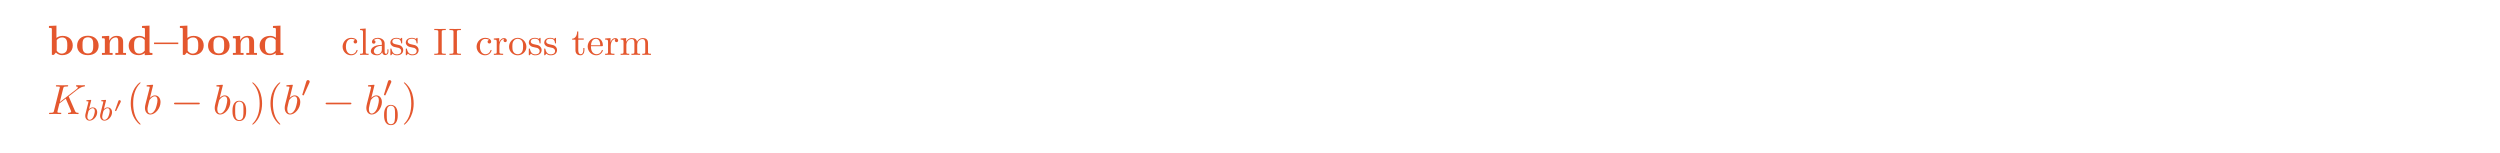
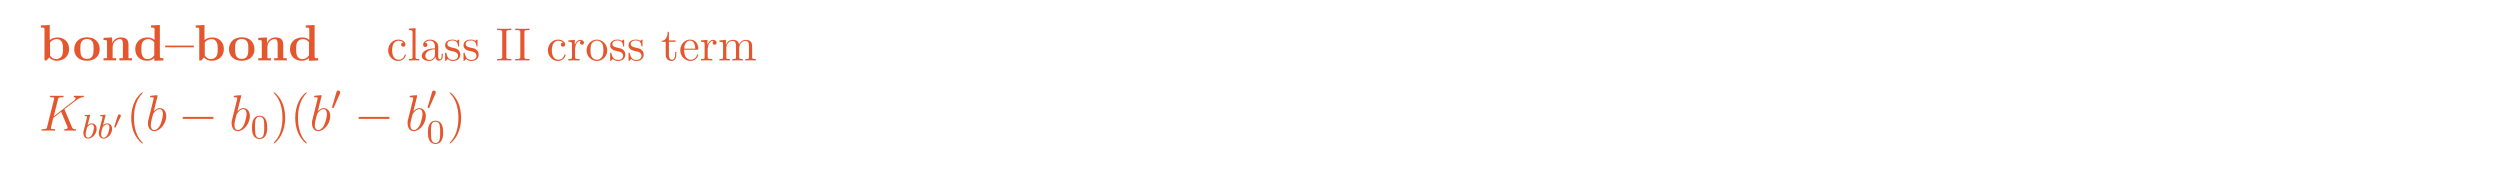
- <svg xmlns="http://www.w3.org/2000/svg" xmlns:xlink="http://www.w3.org/1999/xlink" width="578.884pt" height="35.358pt" viewBox="0 0 578.884 35.358">
+ <svg xmlns="http://www.w3.org/2000/svg" xmlns:xlink="http://www.w3.org/1999/xlink" width="578.884pt" height="39.556pt" viewBox="0 0 578.884 39.556">
  <defs>
    <g>
      <g id="glyph-0-0">
-         <path d="M 5.875 -2.188 C 5.875 -3.484 4.953 -4.406 3.531 -4.406 C 2.812 -4.406 2.328 -4.125 2.094 -3.922 L 2.094 -6.781 L 0.359 -6.703 L 0.359 -6.25 C 0.969 -6.25 1.031 -6.25 1.031 -5.875 L 1.031 0 L 1.5 0 C 1.656 -0.188 1.812 -0.359 1.969 -0.547 C 2.047 -0.469 2.531 0.062 3.406 0.062 C 4.859 0.062 5.875 -0.828 5.875 -2.188 Z M 4.609 -2.188 C 4.609 -1.719 4.609 -1.188 4.359 -0.797 C 4.078 -0.406 3.625 -0.297 3.312 -0.297 C 2.625 -0.297 2.25 -0.828 2.156 -0.969 L 2.156 -3.422 C 2.422 -3.766 2.891 -4.047 3.422 -4.047 C 4.609 -4.047 4.609 -2.859 4.609 -2.188 Z M 4.609 -2.188 " />
+         <path d="M 6.938 -2.641 C 6.938 -4.266 5.812 -5.328 4.203 -5.328 C 3.5 -5.328 2.938 -5.094 2.453 -4.719 L 2.453 -8.203 L 0.406 -8.109 L 0.406 -7.609 C 1.141 -7.609 1.234 -7.609 1.234 -7.141 L 1.234 0 L 1.734 0 C 1.922 -0.219 2.125 -0.453 2.312 -0.688 C 2.922 -0.062 3.578 0.078 4.047 0.078 C 5.672 0.078 6.938 -0.922 6.938 -2.641 Z M 5.516 -2.656 C 5.516 -2.125 5.516 -1.438 5.234 -1 C 4.859 -0.438 4.312 -0.312 3.922 -0.312 C 3.125 -0.312 2.688 -0.891 2.516 -1.141 L 2.516 -4.156 C 2.938 -4.719 3.547 -4.938 4.047 -4.938 C 5.516 -4.938 5.516 -3.438 5.516 -2.656 Z M 5.516 -2.656 " />
      </g>
      <g id="glyph-0-1">
-         <path d="M 5.297 -2.125 C 5.297 -3.438 4.406 -4.438 2.812 -4.438 C 1.203 -4.438 0.312 -3.438 0.312 -2.125 C 0.312 -0.922 1.172 0.062 2.812 0.062 C 4.453 0.062 5.297 -0.922 5.297 -2.125 Z M 4.047 -2.234 C 4.047 -1.391 4.047 -0.328 2.812 -0.328 C 1.562 -0.328 1.562 -1.391 1.562 -2.234 C 1.562 -2.688 1.562 -3.172 1.734 -3.516 C 1.922 -3.875 2.328 -4.078 2.812 -4.078 C 3.219 -4.078 3.625 -3.922 3.844 -3.578 C 4.047 -3.25 4.047 -2.703 4.047 -2.234 Z M 4.047 -2.234 " />
+         <path d="M 6.266 -2.594 C 6.266 -4.188 5.188 -5.359 3.328 -5.359 C 1.391 -5.359 0.359 -4.125 0.359 -2.594 C 0.359 -1.047 1.453 0.078 3.312 0.078 C 5.234 0.078 6.266 -1.094 6.266 -2.594 Z M 4.844 -2.703 C 4.844 -1.734 4.844 -0.359 3.328 -0.359 C 1.781 -0.359 1.781 -1.734 1.781 -2.703 C 1.781 -3.266 1.781 -3.859 2.016 -4.281 C 2.266 -4.75 2.797 -4.969 3.312 -4.969 C 3.984 -4.969 4.406 -4.656 4.609 -4.312 C 4.844 -3.891 4.844 -3.281 4.844 -2.703 Z M 4.844 -2.703 " />
      </g>
      <g id="glyph-0-2">
-         <path d="M 6.016 0 L 6.016 -0.453 L 5.344 -0.453 L 5.344 -3 C 5.344 -4.016 4.812 -4.406 3.828 -4.406 C 2.891 -4.406 2.375 -3.844 2.125 -3.344 L 2.125 -4.406 L 0.438 -4.328 L 0.438 -3.859 C 1.047 -3.859 1.109 -3.859 1.109 -3.484 L 1.109 -0.453 L 0.438 -0.453 L 0.438 0 L 1.672 -0.031 L 2.906 0 L 2.906 -0.453 L 2.234 -0.453 L 2.234 -2.5 C 2.234 -3.562 3.078 -4.047 3.688 -4.047 C 4.016 -4.047 4.219 -3.844 4.219 -3.094 L 4.219 -0.453 L 3.547 -0.453 L 3.547 0 L 4.781 -0.031 Z M 6.016 0 " />
+         <path d="M 7.094 0 L 7.094 -0.516 L 6.281 -0.516 L 6.281 -3.625 C 6.281 -4.75 5.797 -5.328 4.5 -5.328 C 3.641 -5.328 2.906 -4.906 2.5 -4.016 L 2.5 -5.328 L 0.5 -5.234 L 0.5 -4.719 C 1.234 -4.719 1.312 -4.719 1.312 -4.266 L 1.312 -0.516 L 0.5 -0.516 L 0.5 0 C 0.766 -0.031 1.625 -0.031 1.953 -0.031 C 2.281 -0.031 3.141 -0.031 3.422 0 L 3.422 -0.516 L 2.609 -0.516 L 2.609 -3.031 C 2.609 -4.312 3.547 -4.938 4.312 -4.938 C 4.75 -4.938 4.984 -4.656 4.984 -3.75 L 4.984 -0.516 L 4.172 -0.516 L 4.172 0 C 4.453 -0.031 5.297 -0.031 5.625 -0.031 C 5.969 -0.031 6.828 -0.031 7.094 0 Z M 7.094 0 " />
      </g>
      <g id="glyph-0-3">
-         <path d="M 5.875 0 L 5.875 -0.453 C 5.266 -0.453 5.203 -0.453 5.203 -0.844 L 5.203 -6.781 L 3.469 -6.703 L 3.469 -6.25 C 4.078 -6.25 4.141 -6.25 4.141 -5.875 L 4.141 -3.969 C 3.656 -4.344 3.156 -4.406 2.828 -4.406 C 1.406 -4.406 0.375 -3.547 0.375 -2.156 C 0.375 -0.875 1.266 0.062 2.719 0.062 C 3.312 0.062 3.781 -0.172 4.094 -0.422 L 4.094 0.062 Z M 4.094 -1 C 3.969 -0.828 3.562 -0.297 2.812 -0.297 C 1.625 -0.297 1.625 -1.484 1.625 -2.156 C 1.625 -2.625 1.625 -3.156 1.875 -3.547 C 2.156 -3.953 2.625 -4.047 2.922 -4.047 C 3.484 -4.047 3.875 -3.734 4.094 -3.453 Z M 4.094 -1 " />
+         <path d="M 6.969 0 L 6.969 -0.516 C 6.234 -0.516 6.156 -0.516 6.156 -0.969 L 6.156 -8.203 L 4.109 -8.109 L 4.109 -7.609 C 4.844 -7.609 4.922 -7.609 4.922 -7.141 L 4.922 -4.75 C 4.656 -4.984 4.141 -5.328 3.328 -5.328 C 1.641 -5.328 0.453 -4.281 0.453 -2.625 C 0.453 -0.938 1.625 0.078 3.188 0.078 C 3.844 0.078 4.406 -0.156 4.859 -0.547 L 4.859 0.078 Z M 4.859 -1.188 C 4.359 -0.469 3.766 -0.312 3.328 -0.312 C 1.875 -0.312 1.875 -1.828 1.875 -2.609 C 1.875 -3.156 1.875 -3.75 2.125 -4.203 C 2.5 -4.859 3.188 -4.938 3.469 -4.938 C 3.953 -4.938 4.469 -4.719 4.859 -4.203 Z M 4.859 -1.188 " />
      </g>
      <g id="glyph-0-4">
-         <path d="M 5.609 -2.5 L 5.609 -2.859 L 0 -2.859 L 0 -2.5 Z M 5.609 -2.5 " />
+         <path d="M 6.641 -3.047 L 6.641 -3.438 L 0 -3.438 L 0 -3.047 Z M 6.641 -3.047 " />
      </g>
      <g id="glyph-1-0">
-         <path d="M 3.766 -1.047 C 3.766 -1.156 3.672 -1.156 3.641 -1.156 C 3.547 -1.156 3.547 -1.141 3.484 -0.984 C 3.281 -0.375 2.797 -0.156 2.344 -0.156 C 1.781 -0.156 1.062 -0.609 1.062 -1.906 C 1.062 -3.281 1.766 -3.703 2.297 -3.703 C 2.406 -3.703 2.875 -3.688 3.203 -3.469 C 3.016 -3.422 2.844 -3.297 2.844 -3.047 C 2.844 -2.812 3.016 -2.641 3.25 -2.641 C 3.484 -2.641 3.672 -2.797 3.672 -3.062 C 3.672 -3.609 3.047 -3.953 2.281 -3.953 C 1.141 -3.953 0.297 -3 0.297 -1.906 C 0.297 -0.766 1.219 0.094 2.25 0.094 C 3.484 0.094 3.766 -0.969 3.766 -1.047 Z M 3.766 -1.047 " />
+         <path d="M 4.469 -1.281 C 4.469 -1.391 4.359 -1.391 4.328 -1.391 C 4.234 -1.391 4.219 -1.344 4.188 -1.281 C 3.875 -0.281 3.188 -0.156 2.781 -0.156 C 2.203 -0.156 1.266 -0.609 1.266 -2.344 C 1.266 -4.109 2.141 -4.562 2.719 -4.562 C 2.812 -4.562 3.5 -4.547 3.875 -4.156 C 3.422 -4.125 3.359 -3.812 3.359 -3.672 C 3.359 -3.391 3.562 -3.172 3.859 -3.172 C 4.141 -3.172 4.359 -3.359 4.359 -3.672 C 4.359 -4.406 3.531 -4.828 2.703 -4.828 C 1.359 -4.828 0.359 -3.672 0.359 -2.328 C 0.359 -0.953 1.438 0.125 2.688 0.125 C 4.125 0.125 4.469 -1.172 4.469 -1.281 Z M 4.469 -1.281 " />
      </g>
      <g id="glyph-1-1">
-         <path d="M 2.297 0 L 2.297 -0.266 C 1.719 -0.266 1.625 -0.266 1.625 -0.672 L 1.625 -6.109 L 0.312 -6.016 L 0.312 -5.75 C 0.922 -5.75 1 -5.688 1 -5.25 L 1 -0.672 C 1 -0.266 0.906 -0.266 0.312 -0.266 L 0.312 0 C 0.734 -0.016 0.906 -0.031 1.297 -0.031 C 1.719 -0.031 1.875 -0.016 2.297 0 Z M 2.297 0 " />
+         <path d="M 2.75 0 L 2.75 -0.328 C 2.031 -0.328 1.906 -0.328 1.906 -0.812 L 1.906 -7.484 L 0.359 -7.359 L 0.359 -7.031 C 1.109 -7.031 1.203 -6.953 1.203 -6.422 L 1.203 -0.812 C 1.203 -0.328 1.078 -0.328 0.359 -0.328 L 0.359 0 L 1.547 -0.031 Z M 2.75 0 " />
      </g>
      <g id="glyph-1-2">
-         <path d="M 4.375 -0.781 L 4.375 -1.281 L 4.141 -1.281 L 4.141 -0.797 C 4.141 -0.703 4.141 -0.25 3.812 -0.25 C 3.5 -0.25 3.5 -0.672 3.5 -0.812 L 3.5 -2.359 C 3.5 -2.859 3.5 -3.156 3.109 -3.531 C 2.781 -3.812 2.359 -3.953 1.906 -3.953 C 1.172 -3.953 0.562 -3.578 0.562 -3.016 C 0.562 -2.734 0.734 -2.594 0.969 -2.594 C 1.203 -2.594 1.375 -2.766 1.375 -3 C 1.375 -3.375 0.984 -3.422 0.984 -3.422 C 1.219 -3.641 1.641 -3.734 1.891 -3.734 C 2.344 -3.734 2.844 -3.391 2.844 -2.625 L 2.844 -2.328 C 2.375 -2.312 1.703 -2.266 1.125 -1.984 C 0.484 -1.672 0.297 -1.219 0.297 -0.859 C 0.297 -0.141 1.141 0.094 1.734 0.094 C 2.469 0.094 2.797 -0.391 2.922 -0.641 C 2.969 -0.266 3.219 0.047 3.609 0.047 C 3.828 0.047 4.375 -0.078 4.375 -0.781 Z M 2.844 -1.25 C 2.844 -0.391 2.188 -0.125 1.797 -0.125 C 1.391 -0.125 1 -0.422 1 -0.859 C 1 -1.438 1.5 -2.062 2.844 -2.109 Z M 2.844 -1.25 " />
+         <path d="M 5.203 -0.953 L 5.203 -1.562 L 4.938 -1.562 L 4.938 -0.953 C 4.938 -0.328 4.672 -0.266 4.547 -0.266 C 4.188 -0.266 4.156 -0.75 4.156 -0.812 L 4.156 -2.969 C 4.156 -3.422 4.156 -3.844 3.766 -4.234 C 3.344 -4.656 2.797 -4.828 2.281 -4.828 C 1.406 -4.828 0.656 -4.328 0.656 -3.609 C 0.656 -3.281 0.875 -3.109 1.156 -3.109 C 1.453 -3.109 1.656 -3.328 1.656 -3.594 C 1.656 -3.734 1.594 -4.094 1.094 -4.094 C 1.391 -4.469 1.922 -4.594 2.266 -4.594 C 2.797 -4.594 3.406 -4.172 3.406 -3.219 L 3.406 -2.812 C 2.859 -2.781 2.109 -2.75 1.422 -2.422 C 0.609 -2.062 0.344 -1.5 0.344 -1.031 C 0.344 -0.156 1.391 0.125 2.062 0.125 C 2.781 0.125 3.281 -0.312 3.484 -0.812 C 3.531 -0.391 3.812 0.062 4.328 0.062 C 4.547 0.062 5.203 -0.094 5.203 -0.953 Z M 3.406 -1.516 C 3.406 -0.484 2.625 -0.125 2.141 -0.125 C 1.625 -0.125 1.172 -0.5 1.172 -1.031 C 1.172 -1.625 1.625 -2.516 3.406 -2.594 Z M 3.406 -1.516 " />
      </g>
      <g id="glyph-1-3">
-         <path d="M 3.266 -1.125 C 3.266 -1.531 3.078 -1.766 2.891 -1.969 C 2.594 -2.25 2.281 -2.312 1.625 -2.438 C 1.391 -2.484 0.75 -2.594 0.75 -3.109 C 0.75 -3.391 0.953 -3.75 1.75 -3.75 C 2.703 -3.75 2.766 -3.016 2.781 -2.797 C 2.797 -2.703 2.797 -2.641 2.906 -2.641 C 3.031 -2.641 3.031 -2.703 3.031 -2.875 L 3.031 -3.719 C 3.031 -3.875 3.031 -3.953 2.922 -3.953 C 2.875 -3.953 2.859 -3.953 2.75 -3.844 C 2.734 -3.828 2.656 -3.75 2.594 -3.703 C 2.328 -3.891 2.047 -3.953 1.75 -3.953 C 0.594 -3.953 0.297 -3.297 0.297 -2.859 C 0.297 -2.578 0.422 -2.344 0.625 -2.156 C 0.922 -1.875 1.266 -1.812 1.703 -1.734 C 2.156 -1.641 2.312 -1.625 2.5 -1.469 C 2.594 -1.406 2.812 -1.234 2.812 -0.906 C 2.812 -0.125 1.922 -0.125 1.797 -0.125 C 0.906 -0.125 0.672 -0.875 0.562 -1.344 C 0.531 -1.438 0.531 -1.484 0.422 -1.484 C 0.297 -1.484 0.297 -1.422 0.297 -1.266 L 0.297 -0.125 C 0.297 0.016 0.297 0.094 0.406 0.094 C 0.453 0.094 0.469 0.094 0.625 -0.078 C 0.656 -0.125 0.766 -0.25 0.797 -0.297 C 1.172 0.078 1.578 0.094 1.797 0.094 C 2.875 0.094 3.266 -0.531 3.266 -1.125 Z M 3.266 -1.125 " />
+         <path d="M 3.875 -1.375 C 3.875 -1.953 3.562 -2.281 3.422 -2.406 C 3.078 -2.75 2.656 -2.828 2.203 -2.922 C 1.594 -3.047 0.875 -3.188 0.875 -3.812 C 0.875 -4.188 1.156 -4.625 2.078 -4.625 C 3.266 -4.625 3.328 -3.656 3.344 -3.328 C 3.359 -3.219 3.469 -3.219 3.469 -3.219 C 3.609 -3.219 3.609 -3.281 3.609 -3.484 L 3.609 -4.578 C 3.609 -4.75 3.609 -4.828 3.5 -4.828 C 3.438 -4.828 3.422 -4.828 3.281 -4.703 C 3.25 -4.656 3.141 -4.562 3.094 -4.531 C 2.688 -4.828 2.25 -4.828 2.078 -4.828 C 0.766 -4.828 0.359 -4.109 0.359 -3.5 C 0.359 -3.125 0.531 -2.828 0.812 -2.594 C 1.172 -2.312 1.469 -2.25 2.25 -2.094 C 2.484 -2.047 3.359 -1.875 3.359 -1.094 C 3.359 -0.547 2.984 -0.125 2.141 -0.125 C 1.234 -0.125 0.859 -0.734 0.641 -1.656 C 0.609 -1.797 0.609 -1.828 0.5 -1.828 C 0.359 -1.828 0.359 -1.75 0.359 -1.562 L 0.359 -0.141 C 0.359 0.047 0.359 0.125 0.469 0.125 C 0.531 0.125 0.547 0.109 0.75 -0.094 C 0.766 -0.125 0.766 -0.141 0.953 -0.344 C 1.438 0.109 1.922 0.125 2.141 0.125 C 3.391 0.125 3.875 -0.609 3.875 -1.375 Z M 3.875 -1.375 " />
      </g>
      <g id="glyph-1-4">
-         <path d="M 2.969 0 L 2.969 -0.266 L 2.75 -0.266 C 2.047 -0.266 2.031 -0.375 2.031 -0.703 L 2.031 -5.328 C 2.031 -5.641 2.047 -5.75 2.75 -5.75 L 2.969 -5.75 L 2.969 -6.016 C 2.609 -6 2.016 -6 1.625 -6 C 1.25 -6 0.656 -6 0.297 -6.016 L 0.297 -5.75 L 0.516 -5.75 C 1.219 -5.75 1.234 -5.641 1.234 -5.328 L 1.234 -0.703 C 1.234 -0.375 1.219 -0.266 0.516 -0.266 L 0.297 -0.266 L 0.297 0 C 0.656 -0.031 1.25 -0.031 1.625 -0.031 C 2.016 -0.031 2.609 -0.031 2.969 0 Z M 2.969 0 " />
+         <path d="M 3.594 0 L 3.594 -0.328 L 3.312 -0.328 C 2.453 -0.328 2.422 -0.453 2.422 -0.844 L 2.422 -6.516 C 2.422 -6.906 2.453 -7.031 3.312 -7.031 L 3.594 -7.031 L 3.594 -7.359 C 3.219 -7.328 2.359 -7.328 1.953 -7.328 C 1.531 -7.328 0.672 -7.328 0.297 -7.359 L 0.297 -7.031 L 0.578 -7.031 C 1.438 -7.031 1.469 -6.906 1.469 -6.516 L 1.469 -0.844 C 1.469 -0.453 1.438 -0.328 0.578 -0.328 L 0.297 -0.328 L 0.297 0 C 0.672 -0.031 1.531 -0.031 1.938 -0.031 C 2.359 -0.031 3.219 -0.031 3.594 0 Z M 3.594 0 " />
      </g>
      <g id="glyph-1-5">
-         <path d="M 3.281 -3.344 C 3.281 -3.625 3.016 -3.891 2.625 -3.891 C 2.094 -3.891 1.734 -3.531 1.531 -2.984 L 1.516 -2.984 L 1.516 -3.891 L 0.266 -3.797 L 0.266 -3.531 C 0.859 -3.531 0.938 -3.469 0.938 -3.031 L 0.938 -0.672 C 0.938 -0.266 0.844 -0.266 0.266 -0.266 L 0.266 0 C 0.734 -0.016 0.844 -0.031 1.297 -0.031 L 2.422 0 L 2.422 -0.266 L 2.234 -0.266 C 1.594 -0.266 1.562 -0.375 1.562 -0.703 L 1.562 -2.016 C 1.562 -2.375 1.672 -3.672 2.672 -3.672 C 2.656 -3.656 2.516 -3.547 2.516 -3.344 C 2.516 -3.109 2.703 -2.953 2.906 -2.953 C 3.078 -2.953 3.281 -3.078 3.281 -3.344 Z M 3.281 -3.344 " />
+         <path d="M 3.922 -4.109 C 3.922 -4.453 3.594 -4.766 3.125 -4.766 C 2.344 -4.766 1.953 -4.047 1.797 -3.578 L 1.797 -4.766 L 0.297 -4.641 L 0.297 -4.312 C 1.062 -4.312 1.141 -4.234 1.141 -3.703 L 1.141 -0.812 C 1.141 -0.328 1.031 -0.328 0.297 -0.328 L 0.297 0 L 1.531 -0.031 C 1.969 -0.031 2.469 -0.031 2.906 0 L 2.906 -0.328 L 2.672 -0.328 C 1.875 -0.328 1.859 -0.453 1.859 -0.844 L 1.859 -2.5 C 1.859 -3.562 2.312 -4.531 3.125 -4.531 C 3.203 -4.531 3.219 -4.531 3.25 -4.516 C 3.219 -4.5 3 -4.375 3 -4.094 C 3 -3.797 3.219 -3.641 3.453 -3.641 C 3.656 -3.641 3.922 -3.766 3.922 -4.109 Z M 3.922 -4.109 " />
      </g>
      <g id="glyph-1-6">
-         <path d="M 4.266 -1.875 C 4.266 -3.031 3.344 -3.953 2.266 -3.953 C 1.141 -3.953 0.25 -3 0.25 -1.875 C 0.25 -0.781 1.172 0.094 2.25 0.094 C 3.375 0.094 4.266 -0.797 4.266 -1.875 Z M 3.5 -1.953 C 3.5 -1.625 3.5 -1.125 3.281 -0.734 C 3.047 -0.328 2.641 -0.156 2.266 -0.156 C 1.828 -0.156 1.453 -0.375 1.25 -0.719 C 1.016 -1.078 1.016 -1.547 1.016 -1.953 C 1.016 -2.281 1.016 -2.781 1.234 -3.141 C 1.5 -3.594 1.938 -3.734 2.25 -3.734 C 2.766 -3.734 3.125 -3.453 3.297 -3.141 C 3.5 -2.781 3.5 -2.328 3.5 -1.953 Z M 3.5 -1.953 " />
+         <path d="M 5.078 -2.312 C 5.078 -3.688 4 -4.828 2.703 -4.828 C 1.344 -4.828 0.297 -3.656 0.297 -2.312 C 0.297 -0.922 1.422 0.125 2.688 0.125 C 3.984 0.125 5.078 -0.938 5.078 -2.312 Z M 4.188 -2.391 C 4.188 -2 4.188 -1.422 3.953 -0.953 C 3.703 -0.469 3.234 -0.156 2.703 -0.156 C 2.234 -0.156 1.75 -0.375 1.469 -0.875 C 1.203 -1.344 1.203 -2 1.203 -2.391 C 1.203 -2.812 1.203 -3.391 1.453 -3.875 C 1.75 -4.359 2.25 -4.594 2.688 -4.594 C 3.156 -4.594 3.625 -4.359 3.906 -3.891 C 4.188 -3.422 4.188 -2.797 4.188 -2.391 Z M 4.188 -2.391 " />
      </g>
      <g id="glyph-1-7">
-         <path d="M 3.016 -1.094 L 3.016 -1.594 L 2.766 -1.594 L 2.766 -1.125 C 2.766 -0.469 2.5 -0.156 2.172 -0.156 C 1.594 -0.156 1.594 -0.922 1.594 -1.078 L 1.594 -3.531 L 2.859 -3.531 L 2.859 -3.797 L 1.594 -3.797 L 1.594 -5.422 L 1.344 -5.422 C 1.328 -4.672 1.016 -3.766 0.172 -3.75 L 0.172 -3.531 L 0.938 -3.531 L 0.938 -1.094 C 0.938 -0.109 1.641 0.094 2.109 0.094 C 2.703 0.094 3.016 -0.469 3.016 -1.094 Z M 3.016 -1.094 " />
+         <path d="M 3.578 -1.344 L 3.578 -1.953 L 3.312 -1.953 L 3.312 -1.359 C 3.312 -0.562 2.984 -0.156 2.594 -0.156 C 1.859 -0.156 1.859 -1.125 1.859 -1.312 L 1.859 -4.312 L 3.406 -4.312 L 3.406 -4.641 L 1.859 -4.641 L 1.859 -6.625 L 1.594 -6.625 C 1.578 -5.75 1.266 -4.594 0.203 -4.547 L 0.203 -4.312 L 1.125 -4.312 L 1.125 -1.344 C 1.125 -0.016 2.125 0.125 2.516 0.125 C 3.281 0.125 3.578 -0.641 3.578 -1.344 Z M 3.578 -1.344 " />
      </g>
      <g id="glyph-1-8">
-         <path d="M 3.766 -1.047 C 3.766 -1.109 3.719 -1.156 3.641 -1.156 C 3.547 -1.156 3.531 -1.094 3.516 -1.062 C 3.219 -0.172 2.438 -0.156 2.297 -0.156 C 1.875 -0.156 1.516 -0.391 1.312 -0.688 C 1.016 -1.125 1.016 -1.641 1.016 -2.016 L 3.531 -2.016 C 3.719 -2.016 3.766 -2.016 3.766 -2.203 C 3.766 -3.109 3.266 -3.953 2.141 -3.953 C 1.078 -3.953 0.25 -3.031 0.25 -1.938 C 0.25 -0.781 1.188 0.094 2.25 0.094 C 3.328 0.094 3.766 -0.844 3.766 -1.047 Z M 3.156 -2.234 L 1.016 -2.234 C 1.094 -3.594 1.891 -3.734 2.141 -3.734 C 2.625 -3.734 3.156 -3.359 3.156 -2.234 Z M 3.156 -2.234 " />
+         <path d="M 4.469 -1.281 C 4.469 -1.391 4.391 -1.406 4.328 -1.406 C 4.234 -1.406 4.219 -1.344 4.188 -1.266 C 3.812 -0.156 2.844 -0.156 2.734 -0.156 C 2.203 -0.156 1.766 -0.469 1.516 -0.875 C 1.203 -1.391 1.203 -2.109 1.203 -2.484 L 4.203 -2.484 C 4.438 -2.484 4.469 -2.484 4.469 -2.719 C 4.469 -3.781 3.891 -4.828 2.547 -4.828 C 1.297 -4.828 0.297 -3.719 0.297 -2.375 C 0.297 -0.922 1.438 0.125 2.672 0.125 C 3.984 0.125 4.469 -1.078 4.469 -1.281 Z M 3.766 -2.719 L 1.203 -2.719 C 1.266 -4.328 2.172 -4.594 2.547 -4.594 C 3.656 -4.594 3.766 -3.141 3.766 -2.719 Z M 3.766 -2.719 " />
      </g>
      <g id="glyph-1-9">
-         <path d="M 7.344 0 L 7.344 -0.266 C 6.891 -0.266 6.672 -0.266 6.656 -0.547 L 6.656 -2.234 C 6.656 -3 6.656 -3.25 6.375 -3.578 C 6.188 -3.797 5.828 -3.891 5.422 -3.891 C 4.797 -3.891 4.359 -3.531 4.109 -3.062 C 4.016 -3.578 3.656 -3.891 2.922 -3.891 C 2.219 -3.891 1.781 -3.438 1.594 -3.031 L 1.594 -3.891 L 0.312 -3.797 L 0.312 -3.531 C 0.906 -3.531 0.984 -3.469 0.984 -3.031 L 0.984 -0.672 C 0.984 -0.266 0.891 -0.266 0.312 -0.266 L 0.312 0 C 0.719 -0.016 0.891 -0.031 1.312 -0.031 C 1.734 -0.031 1.844 -0.016 2.312 0 L 2.312 -0.266 C 1.734 -0.266 1.641 -0.266 1.641 -0.672 L 1.641 -2.281 C 1.641 -3.234 2.328 -3.672 2.859 -3.672 C 3.344 -3.672 3.5 -3.328 3.5 -2.719 L 3.5 -0.672 C 3.5 -0.266 3.406 -0.266 2.812 -0.266 L 2.812 0 C 3.234 -0.016 3.406 -0.031 3.828 -0.031 C 4.25 -0.031 4.359 -0.016 4.828 0 L 4.828 -0.266 C 4.25 -0.266 4.156 -0.266 4.156 -0.672 L 4.156 -2.281 C 4.156 -3.234 4.844 -3.672 5.359 -3.672 C 5.844 -3.672 6.016 -3.328 6.016 -2.719 L 6.016 -0.672 C 6.016 -0.266 5.906 -0.266 5.328 -0.266 L 5.328 0 C 5.75 -0.016 5.906 -0.031 6.344 -0.031 C 6.766 -0.031 6.875 -0.016 7.344 0 Z M 7.344 0 " />
+         <path d="M 8.766 0 L 8.766 -0.328 C 8.203 -0.328 7.938 -0.328 7.922 -0.656 L 7.922 -2.719 C 7.922 -3.641 7.922 -3.984 7.594 -4.359 C 7.438 -4.547 7.078 -4.766 6.453 -4.766 C 5.547 -4.766 5.078 -4.125 4.891 -3.703 C 4.75 -4.641 3.953 -4.766 3.453 -4.766 C 2.672 -4.766 2.172 -4.297 1.859 -3.641 L 1.859 -4.766 L 0.344 -4.641 L 0.344 -4.312 C 1.094 -4.312 1.188 -4.234 1.188 -3.703 L 1.188 -0.812 C 1.188 -0.328 1.062 -0.328 0.344 -0.328 L 0.344 0 L 1.562 -0.031 L 2.766 0 L 2.766 -0.328 C 2.047 -0.328 1.938 -0.328 1.938 -0.812 L 1.938 -2.797 C 1.938 -3.922 2.703 -4.531 3.391 -4.531 C 4.062 -4.531 4.188 -3.953 4.188 -3.328 L 4.188 -0.812 C 4.188 -0.328 4.062 -0.328 3.344 -0.328 L 3.344 0 L 4.562 -0.031 L 5.766 0 L 5.766 -0.328 C 5.047 -0.328 4.922 -0.328 4.922 -0.812 L 4.922 -2.797 C 4.922 -3.922 5.688 -4.531 6.375 -4.531 C 7.062 -4.531 7.188 -3.953 7.188 -3.328 L 7.188 -0.812 C 7.188 -0.328 7.062 -0.328 6.344 -0.328 L 6.344 0 L 7.562 -0.031 Z M 8.766 0 " />
      </g>
      <g id="glyph-2-0">
-         <path d="M 7.234 -0.203 C 7.234 -0.297 7.125 -0.297 7.047 -0.297 C 6.641 -0.312 6.516 -0.406 6.375 -0.75 L 4.984 -3.953 C 4.969 -3.984 4.938 -4.062 4.938 -4.094 C 4.938 -4.094 5.109 -4.234 5.219 -4.312 L 6.922 -5.641 C 7.844 -6.312 8.219 -6.344 8.516 -6.375 C 8.594 -6.391 8.703 -6.391 8.703 -6.578 C 8.703 -6.609 8.672 -6.688 8.594 -6.688 C 8.375 -6.688 8.125 -6.656 7.891 -6.656 C 7.547 -6.656 7.156 -6.688 6.812 -6.688 C 6.734 -6.688 6.625 -6.688 6.625 -6.484 C 6.625 -6.422 6.672 -6.391 6.734 -6.375 C 6.953 -6.359 7.047 -6.312 7.047 -6.172 C 7.047 -6 6.75 -5.766 6.688 -5.719 L 2.875 -2.781 L 3.656 -5.922 C 3.75 -6.281 3.766 -6.375 4.484 -6.375 C 4.719 -6.375 4.812 -6.375 4.812 -6.578 C 4.812 -6.656 4.734 -6.688 4.672 -6.688 L 3.422 -6.656 L 2.156 -6.688 C 2.094 -6.688 1.969 -6.688 1.969 -6.5 C 1.969 -6.375 2.047 -6.375 2.25 -6.375 C 2.375 -6.375 2.547 -6.375 2.672 -6.359 C 2.828 -6.344 2.891 -6.312 2.891 -6.203 C 2.891 -6.156 2.875 -6.141 2.844 -6.016 L 1.531 -0.766 C 1.438 -0.375 1.422 -0.297 0.641 -0.297 C 0.484 -0.297 0.375 -0.297 0.375 -0.125 C 0.375 0 0.484 0 0.516 0 L 1.766 -0.031 L 2.391 -0.016 C 2.609 -0.016 2.812 0 3.016 0 C 3.094 0 3.219 0 3.219 -0.203 C 3.219 -0.297 3.125 -0.297 2.938 -0.297 C 2.578 -0.297 2.312 -0.297 2.312 -0.484 C 2.312 -0.547 2.359 -0.766 2.391 -0.906 L 2.781 -2.453 L 4.25 -3.578 L 5.375 -0.953 C 5.5 -0.688 5.5 -0.672 5.5 -0.609 C 5.5 -0.312 5.078 -0.297 4.984 -0.297 C 4.875 -0.297 4.766 -0.297 4.766 -0.109 C 4.766 0 4.906 0 4.906 0 C 5.297 0 5.719 -0.031 6.109 -0.031 C 6.312 -0.031 6.844 0 7.062 0 C 7.109 0 7.234 0 7.234 -0.203 Z M 7.234 -0.203 " />
+         <path d="M 8.547 -0.219 C 8.547 -0.344 8.453 -0.344 8.328 -0.344 C 7.891 -0.359 7.734 -0.453 7.562 -0.875 L 5.922 -4.781 C 5.906 -4.812 5.859 -4.906 5.859 -4.938 C 5.859 -4.938 5.859 -4.969 6.062 -5.125 L 7.219 -6.016 C 8.797 -7.25 9.328 -7.672 10.141 -7.734 C 10.219 -7.75 10.344 -7.75 10.344 -7.953 C 10.344 -8.016 10.297 -8.078 10.203 -8.078 C 10.078 -8.078 9.938 -8.062 9.812 -8.062 L 9.359 -8.062 C 8.984 -8.062 8.594 -8.078 8.25 -8.078 C 8.156 -8.078 8.016 -8.078 8.016 -7.859 C 8.016 -7.75 8.109 -7.734 8.172 -7.734 C 8.297 -7.719 8.453 -7.672 8.453 -7.516 C 8.453 -7.281 8.109 -6.984 8 -6.922 L 3.375 -3.312 L 4.359 -7.219 C 4.453 -7.625 4.484 -7.734 5.328 -7.734 C 5.547 -7.734 5.656 -7.734 5.656 -7.953 C 5.656 -8.078 5.531 -8.078 5.469 -8.078 C 5.266 -8.078 5.016 -8.062 4.797 -8.062 L 3.391 -8.062 C 3.188 -8.062 2.922 -8.078 2.703 -8.078 C 2.609 -8.078 2.484 -8.078 2.484 -7.859 C 2.484 -7.734 2.594 -7.734 2.766 -7.734 C 3.484 -7.734 3.484 -7.641 3.484 -7.516 C 3.484 -7.516 3.484 -7.422 3.438 -7.234 L 1.844 -0.875 C 1.734 -0.469 1.719 -0.344 0.891 -0.344 C 0.656 -0.344 0.547 -0.344 0.547 -0.125 C 0.547 0 0.656 0 0.719 0 C 0.953 0 1.188 -0.031 1.406 -0.031 L 2.797 -0.031 C 3.016 -0.031 3.266 0 3.484 0 C 3.578 0 3.719 0 3.719 -0.219 C 3.719 -0.344 3.609 -0.344 3.438 -0.344 C 2.703 -0.344 2.703 -0.438 2.703 -0.562 C 2.703 -0.641 2.781 -0.938 2.828 -1.125 L 3.281 -2.953 L 5.094 -4.359 L 6.547 -0.938 C 6.578 -0.859 6.594 -0.797 6.594 -0.703 C 6.594 -0.359 6.125 -0.344 6.016 -0.344 C 5.922 -0.344 5.797 -0.344 5.797 -0.125 C 5.797 0 5.922 0 5.969 0 C 6.375 0 6.812 -0.031 7.234 -0.031 L 7.797 -0.031 C 7.969 -0.031 8.172 0 8.344 0 C 8.422 0 8.547 0 8.547 -0.219 Z M 8.547 -0.219 " />
      </g>
      <g id="glyph-2-1">
-         <path d="M 4.062 -2.766 C 4.062 -3.656 3.547 -4.328 2.766 -4.328 C 2.312 -4.328 1.906 -4.047 1.609 -3.734 L 2.344 -6.688 C 2.344 -6.688 2.344 -6.781 2.203 -6.781 C 1.984 -6.781 1.266 -6.703 1.016 -6.688 C 0.938 -6.688 0.828 -6.672 0.828 -6.5 C 0.828 -6.375 0.922 -6.375 1.062 -6.375 C 1.531 -6.375 1.562 -6.312 1.562 -6.219 C 1.562 -6.141 1.469 -5.812 1.422 -5.609 L 0.609 -2.422 C 0.5 -1.922 0.453 -1.766 0.453 -1.422 C 0.453 -0.5 0.984 0.109 1.703 0.109 C 2.859 0.109 4.062 -1.344 4.062 -2.766 Z M 2.859 -1.109 C 2.531 -0.453 2.078 -0.109 1.703 -0.109 C 1.375 -0.109 1.047 -0.375 1.047 -1.094 C 1.047 -1.281 1.047 -1.469 1.203 -2.078 L 1.422 -2.984 C 1.484 -3.203 1.484 -3.219 1.562 -3.328 C 2.047 -3.969 2.484 -4.109 2.734 -4.109 C 3.094 -4.109 3.359 -3.812 3.359 -3.188 C 3.359 -2.609 3.031 -1.484 2.859 -1.109 Z M 2.859 -1.109 " />
+         <path d="M 4.766 -3.359 C 4.766 -4.453 4.156 -5.219 3.266 -5.219 C 2.656 -5.219 2.094 -4.703 1.875 -4.469 L 2.734 -7.906 C 2.75 -7.953 2.766 -8.031 2.766 -8.094 C 2.766 -8.203 2.625 -8.203 2.625 -8.203 L 1.969 -8.156 C 1.781 -8.141 1.594 -8.109 1.391 -8.109 C 1.094 -8.078 1.016 -8.062 1.016 -7.859 C 1.016 -7.734 1.141 -7.734 1.25 -7.734 C 1.859 -7.734 1.859 -7.625 1.859 -7.516 C 1.859 -7.422 1.766 -7.078 1.719 -6.875 L 1.438 -5.734 L 0.594 -2.359 C 0.531 -2.062 0.531 -1.875 0.531 -1.719 C 0.531 -0.516 1.203 0.125 1.969 0.125 C 3.344 0.125 4.766 -1.641 4.766 -3.359 Z M 3.375 -1.328 C 3.078 -0.688 2.531 -0.125 1.984 -0.125 C 1.609 -0.125 1.188 -0.406 1.188 -1.328 C 1.188 -1.719 1.234 -1.938 1.438 -2.766 L 1.719 -3.828 C 1.734 -3.922 2.438 -4.984 3.234 -4.984 C 3.766 -4.984 4 -4.453 4 -3.844 C 4 -3.281 3.672 -1.938 3.375 -1.328 Z M 3.375 -1.328 " />
      </g>
      <g id="glyph-3-0">
-         <path d="M 3.219 -1.875 C 3.219 -2.672 2.672 -3.016 2.203 -3.016 C 1.844 -3.016 1.547 -2.812 1.328 -2.641 L 1.812 -4.547 C 1.812 -4.562 1.828 -4.656 1.828 -4.656 C 1.828 -4.688 1.812 -4.75 1.719 -4.75 C 1.594 -4.75 1.016 -4.688 0.844 -4.688 C 0.797 -4.672 0.703 -4.672 0.703 -4.531 C 0.703 -4.422 0.797 -4.422 0.875 -4.422 C 1.203 -4.422 1.203 -4.375 1.203 -4.328 C 1.203 -4.281 1.141 -4 1.094 -3.844 L 0.938 -3.219 L 0.484 -1.391 C 0.453 -1.234 0.453 -1.141 0.453 -1.062 C 0.453 -0.375 0.891 0.062 1.453 0.062 C 2.312 0.062 3.219 -0.859 3.219 -1.875 Z M 2.672 -2.156 C 2.672 -1.875 2.531 -1.188 2.312 -0.781 C 2.156 -0.453 1.812 -0.125 1.469 -0.125 C 1.125 -0.125 0.938 -0.422 0.938 -0.828 C 0.938 -1.078 1 -1.312 1.188 -2.078 C 1.234 -2.203 1.234 -2.219 1.359 -2.375 C 1.625 -2.672 1.938 -2.828 2.172 -2.828 C 2.438 -2.828 2.672 -2.625 2.672 -2.156 Z M 2.672 -2.156 " />
+         <path d="M 3.469 -2.188 C 3.469 -2.969 2.969 -3.469 2.328 -3.469 C 1.891 -3.469 1.547 -3.188 1.375 -3.047 L 1.922 -5.234 C 1.922 -5.25 1.953 -5.359 1.953 -5.359 C 1.953 -5.391 1.922 -5.469 1.828 -5.469 C 1.797 -5.469 1.547 -5.438 1.375 -5.422 L 0.922 -5.391 C 0.75 -5.375 0.672 -5.375 0.672 -5.234 C 0.672 -5.125 0.781 -5.125 0.875 -5.125 C 1.266 -5.125 1.266 -5.078 1.266 -5 C 1.266 -4.953 1.188 -4.641 1.141 -4.453 L 0.453 -1.719 C 0.391 -1.453 0.391 -1.328 0.391 -1.203 C 0.391 -0.391 0.875 0.078 1.484 0.078 C 2.453 0.078 3.469 -1.047 3.469 -2.188 Z M 2.844 -2.516 C 2.844 -2.219 2.672 -1.375 2.438 -0.906 C 2.234 -0.484 1.859 -0.141 1.484 -0.141 C 1.203 -0.141 0.922 -0.359 0.922 -0.938 C 0.922 -1.156 0.953 -1.344 1.047 -1.719 L 1.219 -2.406 C 1.266 -2.547 1.266 -2.562 1.359 -2.672 C 1.625 -3.016 1.984 -3.25 2.312 -3.25 C 2.703 -3.25 2.844 -2.859 2.844 -2.516 Z M 2.844 -2.516 " />
      </g>
      <g id="glyph-4-0">
-         <path d="M 1.812 -2.453 C 1.812 -2.609 1.656 -2.734 1.5 -2.734 C 1.312 -2.734 1.25 -2.562 1.234 -2.516 L 0.484 -0.391 C 0.453 -0.328 0.453 -0.312 0.453 -0.312 C 0.453 -0.25 0.609 -0.188 0.656 -0.188 C 0.703 -0.188 0.719 -0.203 0.75 -0.266 L 1.766 -2.281 C 1.797 -2.328 1.812 -2.375 1.812 -2.453 Z M 1.812 -2.453 " />
+         <path d="M 1.906 -2.969 C 1.906 -3.172 1.719 -3.297 1.547 -3.297 C 1.359 -3.297 1.266 -3.172 1.219 -3.047 L 0.391 -0.469 C 0.359 -0.391 0.359 -0.375 0.359 -0.375 C 0.359 -0.297 0.547 -0.234 0.609 -0.234 C 0.656 -0.234 0.688 -0.281 0.703 -0.328 L 1.844 -2.766 C 1.891 -2.859 1.906 -2.891 1.906 -2.969 Z M 1.906 -2.969 " />
      </g>
      <g id="glyph-5-0">
-         <path d="M 3.234 2.344 C 3.234 2.312 3.234 2.297 3.078 2.125 C 1.844 0.906 1.531 -0.953 1.531 -2.453 C 1.531 -4.141 1.906 -5.844 3.109 -7.078 C 3.234 -7.188 3.234 -7.203 3.234 -7.234 C 3.234 -7.312 3.203 -7.344 3.141 -7.344 C 3.047 -7.344 2.156 -6.672 1.578 -5.422 C 1.078 -4.359 0.969 -3.266 0.969 -2.453 C 0.969 -1.688 1.078 -0.5 1.609 0.609 C 2.203 1.812 3.047 2.453 3.141 2.453 C 3.203 2.453 3.234 2.422 3.234 2.344 Z M 3.234 2.344 " />
+         <path d="M 3.844 2.875 C 3.844 2.844 3.844 2.812 3.641 2.609 C 2.453 1.422 1.797 -0.531 1.797 -2.938 C 1.797 -5.234 2.359 -7.219 3.719 -8.609 C 3.844 -8.719 3.844 -8.734 3.844 -8.781 C 3.844 -8.844 3.781 -8.875 3.734 -8.875 C 3.578 -8.875 2.609 -8.016 2.031 -6.859 C 1.438 -5.672 1.156 -4.406 1.156 -2.938 C 1.156 -1.891 1.328 -0.484 1.938 0.781 C 2.641 2.203 3.609 2.969 3.734 2.969 C 3.781 2.969 3.844 2.938 3.844 2.875 Z M 3.844 2.875 " />
      </g>
      <g id="glyph-5-1">
-         <path d="M 2.828 -2.453 C 2.828 -3.203 2.719 -4.391 2.188 -5.5 C 1.594 -6.703 0.75 -7.344 0.656 -7.344 C 0.594 -7.344 0.562 -7.297 0.562 -7.234 C 0.562 -7.203 0.562 -7.188 0.75 -7.016 C 1.703 -6.047 2.266 -4.484 2.266 -2.453 C 2.266 -0.766 1.891 0.953 0.688 2.188 C 0.562 2.297 0.562 2.312 0.562 2.344 C 0.562 2.406 0.594 2.453 0.656 2.453 C 0.75 2.453 1.641 1.781 2.203 0.531 C 2.703 -0.531 2.828 -1.625 2.828 -2.453 Z M 2.828 -2.453 " />
+         <path d="M 3.328 -2.938 C 3.328 -3.844 3.219 -5.312 2.562 -6.688 C 1.859 -8.109 0.891 -8.875 0.75 -8.875 C 0.703 -8.875 0.656 -8.844 0.656 -8.781 C 0.656 -8.734 0.656 -8.719 0.859 -8.516 C 2.031 -7.328 2.703 -5.375 2.703 -2.953 C 2.703 -0.656 2.141 1.312 0.766 2.703 C 0.656 2.812 0.656 2.844 0.656 2.875 C 0.656 2.938 0.703 2.969 0.75 2.969 C 0.906 2.969 1.875 2.125 2.453 0.953 C 3.062 -0.25 3.328 -1.531 3.328 -2.938 Z M 3.328 -2.938 " />
      </g>
      <g id="glyph-6-0">
-         <path d="M 6.781 -2.453 C 6.781 -2.641 6.609 -2.641 6.469 -2.641 L 1.141 -2.641 C 1 -2.641 0.812 -2.641 0.812 -2.453 C 0.812 -2.25 1 -2.25 1.141 -2.25 L 6.469 -2.25 C 6.609 -2.25 6.781 -2.25 6.781 -2.453 Z M 6.781 -2.453 " />
+         <path d="M 8.203 -2.953 C 8.203 -3.188 7.984 -3.188 7.812 -3.188 L 1.375 -3.188 C 1.203 -3.188 0.984 -3.188 0.984 -2.953 C 0.984 -2.719 1.203 -2.719 1.375 -2.719 L 7.812 -2.719 C 7.984 -2.719 8.203 -2.719 8.203 -2.953 Z M 8.203 -2.953 " />
      </g>
      <g id="glyph-7-0">
-         <path d="M 3.531 -2.188 C 3.531 -2.938 3.438 -3.484 3.125 -3.953 C 2.922 -4.266 2.484 -4.547 1.938 -4.547 C 0.359 -4.547 0.359 -2.672 0.359 -2.188 C 0.359 -1.688 0.359 0.141 1.938 0.141 C 3.531 0.141 3.531 -1.688 3.531 -2.188 Z M 2.906 -2.266 C 2.906 -1.766 2.906 -1.266 2.812 -0.828 C 2.688 -0.203 2.219 -0.062 1.938 -0.062 C 1.625 -0.062 1.219 -0.234 1.078 -0.797 C 0.984 -1.203 0.984 -1.766 0.984 -2.266 C 0.984 -2.766 0.984 -3.297 1.078 -3.672 C 1.219 -4.203 1.656 -4.359 1.938 -4.359 C 2.312 -4.359 2.672 -4.125 2.797 -3.734 C 2.906 -3.359 2.906 -2.875 2.906 -2.266 Z M 2.906 -2.266 " />
+         <path d="M 3.844 -2.516 C 3.844 -3.359 3.766 -3.859 3.5 -4.375 C 3.156 -5.062 2.516 -5.234 2.094 -5.234 C 1.094 -5.234 0.734 -4.5 0.625 -4.281 C 0.344 -3.703 0.328 -2.922 0.328 -2.516 C 0.328 -2 0.344 -1.203 0.719 -0.562 C 1.094 0.016 1.672 0.172 2.094 0.172 C 2.469 0.172 3.141 0.047 3.531 -0.734 C 3.828 -1.297 3.844 -2 3.844 -2.516 Z M 3.156 -2.609 C 3.156 -2.141 3.156 -1.438 3.062 -1 C 2.891 -0.172 2.344 -0.062 2.094 -0.062 C 1.812 -0.062 1.281 -0.188 1.109 -1.016 C 1.031 -1.453 1.031 -2.203 1.031 -2.609 C 1.031 -3.156 1.031 -3.703 1.109 -4.141 C 1.281 -4.938 1.891 -5.016 2.094 -5.016 C 2.359 -5.016 2.891 -4.875 3.062 -4.172 C 3.156 -3.734 3.156 -3.141 3.156 -2.609 Z M 3.156 -2.609 " />
      </g>
      <g id="glyph-8-0">
-         <path d="M 2.047 -3.453 C 2.047 -3.656 1.859 -3.828 1.641 -3.828 C 1.375 -3.828 1.297 -3.594 1.266 -3.516 L 0.359 -0.547 L 0.328 -0.438 C 0.328 -0.344 0.547 -0.281 0.594 -0.281 C 0.656 -0.281 0.672 -0.312 0.703 -0.391 L 1.984 -3.234 C 2.016 -3.312 2.047 -3.359 2.047 -3.453 Z M 2.047 -3.453 " />
+         <path d="M 2.156 -3.984 C 2.156 -4.219 1.938 -4.406 1.703 -4.406 C 1.391 -4.406 1.312 -4.141 1.281 -4.047 L 0.281 -0.625 C 0.281 -0.609 0.25 -0.5 0.25 -0.5 C 0.25 -0.391 0.484 -0.328 0.547 -0.328 C 0.594 -0.328 0.625 -0.359 0.656 -0.438 L 2.109 -3.766 C 2.125 -3.797 2.156 -3.891 2.156 -3.984 Z M 2.156 -3.984 " />
      </g>
    </g>
  </defs>
  <g fill="rgb(89.412%, 34.119%, 18.039%)" fill-opacity="1">
-     <use xlink:href="#glyph-0-0" x="10.976" y="12.711" />
+     <use xlink:href="#glyph-0-0" x="9.067" y="13.994" />
  </g>
  <g fill="rgb(89.412%, 34.119%, 18.039%)" fill-opacity="1">
-     <use xlink:href="#glyph-0-1" x="17.541" y="12.711" />
-     <use xlink:href="#glyph-0-2" x="23.167" y="12.711" />
-     <use xlink:href="#glyph-0-3" x="29.419" y="12.711" />
-     <use xlink:href="#glyph-0-4" x="35.67" y="12.711" />
-     <use xlink:href="#glyph-0-0" x="41.297" y="12.711" />
+     <use xlink:href="#glyph-0-1" x="16.823" y="13.994" />
+     <use xlink:href="#glyph-0-2" x="23.473" y="13.994" />
+     <use xlink:href="#glyph-0-3" x="30.862" y="13.994" />
+     <use xlink:href="#glyph-0-4" x="38.251" y="13.994" />
+     <use xlink:href="#glyph-0-0" x="44.901" y="13.994" />
  </g>
  <g fill="rgb(89.412%, 34.119%, 18.039%)" fill-opacity="1">
-     <use xlink:href="#glyph-0-1" x="47.861" y="12.711" />
-     <use xlink:href="#glyph-0-2" x="53.488" y="12.711" />
-     <use xlink:href="#glyph-0-3" x="59.739" y="12.711" />
+     <use xlink:href="#glyph-0-1" x="52.657" y="13.994" />
+     <use xlink:href="#glyph-0-2" x="59.307" y="13.994" />
+     <use xlink:href="#glyph-0-3" x="66.696" y="13.994" />
  </g>
  <g fill="rgb(89.412%, 34.119%, 18.039%)" fill-opacity="1">
-     <use xlink:href="#glyph-1-0" x="79.033" y="12.711" />
-     <use xlink:href="#glyph-1-1" x="83.056" y="12.711" />
-     <use xlink:href="#glyph-1-2" x="85.57" y="12.711" />
-     <use xlink:href="#glyph-1-3" x="90.096" y="12.711" />
-     <use xlink:href="#glyph-1-3" x="93.666" y="12.711" />
+     <use xlink:href="#glyph-1-0" x="89.523" y="13.994" />
+     <use xlink:href="#glyph-1-1" x="94.318" y="13.994" />
+     <use xlink:href="#glyph-1-2" x="97.315" y="13.994" />
+     <use xlink:href="#glyph-1-3" x="102.709" y="13.994" />
+     <use xlink:href="#glyph-1-3" x="106.964" y="13.994" />
  </g>
  <g fill="rgb(89.412%, 34.119%, 18.039%)" fill-opacity="1">
-     <use xlink:href="#glyph-1-4" x="100.257" y="12.711" />
+     <use xlink:href="#glyph-1-4" x="114.822" y="13.994" />
  </g>
  <g fill="rgb(89.412%, 34.119%, 18.039%)" fill-opacity="1">
-     <use xlink:href="#glyph-1-4" x="103.771" y="12.711" />
+     <use xlink:href="#glyph-1-4" x="119.008" y="13.994" />
  </g>
  <g fill="rgb(89.412%, 34.119%, 18.039%)" fill-opacity="1">
-     <use xlink:href="#glyph-1-0" x="110.059" y="12.711" />
-     <use xlink:href="#glyph-1-5" x="114.081" y="12.711" />
-     <use xlink:href="#glyph-1-6" x="117.622" y="12.711" />
-     <use xlink:href="#glyph-1-3" x="122.147" y="12.711" />
-     <use xlink:href="#glyph-1-3" x="125.718" y="12.711" />
+     <use xlink:href="#glyph-1-0" x="126.507" y="13.994" />
+     <use xlink:href="#glyph-1-5" x="131.302" y="13.994" />
+     <use xlink:href="#glyph-1-6" x="135.528" y="13.994" />
+     <use xlink:href="#glyph-1-3" x="140.922" y="13.994" />
+     <use xlink:href="#glyph-1-3" x="145.177" y="13.994" />
  </g>
  <g fill="rgb(89.412%, 34.119%, 18.039%)" fill-opacity="1">
-     <use xlink:href="#glyph-1-7" x="132.308" y="12.711" />
-     <use xlink:href="#glyph-1-8" x="135.828" y="12.711" />
-     <use xlink:href="#glyph-1-5" x="139.855" y="12.711" />
-     <use xlink:href="#glyph-1-9" x="143.395" y="12.711" />
+     <use xlink:href="#glyph-1-7" x="153.024" y="13.994" />
+     <use xlink:href="#glyph-1-8" x="157.219" y="13.994" />
+     <use xlink:href="#glyph-1-5" x="162.015" y="13.994" />
+     <use xlink:href="#glyph-1-9" x="166.24" y="13.994" />
  </g>
  <g fill="rgb(89.412%, 34.119%, 18.039%)" fill-opacity="1">
-     <use xlink:href="#glyph-2-0" x="10.976" y="26.41" />
+     <use xlink:href="#glyph-2-0" x="9.067" y="30.25" />
  </g>
  <g fill="rgb(89.412%, 34.119%, 18.039%)" fill-opacity="1">
-     <use xlink:href="#glyph-3-0" x="19.286" y="27.878" />
-     <use xlink:href="#glyph-3-0" x="22.727" y="27.878" />
+     <use xlink:href="#glyph-3-0" x="18.916" y="32.024" />
+     <use xlink:href="#glyph-3-0" x="22.498" y="32.024" />
  </g>
  <g fill="rgb(89.412%, 34.119%, 18.039%)" fill-opacity="1">
-     <use xlink:href="#glyph-4-0" x="26.168" y="25.921" />
+     <use xlink:href="#glyph-4-0" x="26.08" y="29.78" />
  </g>
  <g fill="rgb(89.412%, 34.119%, 18.039%)" fill-opacity="1">
-     <use xlink:href="#glyph-5-0" x="29.304" y="26.41" />
+     <use xlink:href="#glyph-5-0" x="29.227" y="30.25" />
  </g>
  <g fill="rgb(89.412%, 34.119%, 18.039%)" fill-opacity="1">
-     <use xlink:href="#glyph-2-1" x="33.11" y="26.41" />
+     <use xlink:href="#glyph-2-1" x="33.729" y="30.25" />
  </g>
  <g fill="rgb(89.412%, 34.119%, 18.039%)" fill-opacity="1">
-     <use xlink:href="#glyph-6-0" x="39.482" y="26.41" />
+     <use xlink:href="#glyph-6-0" x="41.275" y="30.25" />
  </g>
  <g fill="rgb(89.412%, 34.119%, 18.039%)" fill-opacity="1">
-     <use xlink:href="#glyph-2-1" x="49.265" y="26.41" />
+     <use xlink:href="#glyph-2-1" x="53.095" y="30.25" />
  </g>
  <g fill="rgb(89.412%, 34.119%, 18.039%)" fill-opacity="1">
-     <use xlink:href="#glyph-7-0" x="53.468" y="27.878" />
+     <use xlink:href="#glyph-7-0" x="58.023" y="32.024" />
  </g>
  <g fill="rgb(89.412%, 34.119%, 18.039%)" fill-opacity="1">
-     <use xlink:href="#glyph-5-1" x="57.857" y="26.41" />
-     <use xlink:href="#glyph-5-0" x="61.662" y="26.41" />
+     <use xlink:href="#glyph-5-1" x="62.702" y="30.25" />
+     <use xlink:href="#glyph-5-0" x="67.204" y="30.25" />
  </g>
  <g fill="rgb(89.412%, 34.119%, 18.039%)" fill-opacity="1">
-     <use xlink:href="#glyph-2-1" x="65.468" y="26.41" />
+     <use xlink:href="#glyph-2-1" x="71.706" y="30.25" />
  </g>
  <g fill="rgb(89.412%, 34.119%, 18.039%)" fill-opacity="1">
-     <use xlink:href="#glyph-8-0" x="69.667" y="22.37" />
+     <use xlink:href="#glyph-8-0" x="76.628" y="25.368" />
  </g>
  <g fill="rgb(89.412%, 34.119%, 18.039%)" fill-opacity="1">
-     <use xlink:href="#glyph-6-0" x="74.587" y="26.41" />
+     <use xlink:href="#glyph-6-0" x="82.018" y="30.25" />
  </g>
  <g fill="rgb(89.412%, 34.119%, 18.039%)" fill-opacity="1">
-     <use xlink:href="#glyph-2-1" x="84.37" y="26.41" />
+     <use xlink:href="#glyph-2-1" x="93.838" y="30.25" />
  </g>
  <g fill="rgb(89.412%, 34.119%, 18.039%)" fill-opacity="1">
-     <use xlink:href="#glyph-8-0" x="88.571" y="22.37" />
+     <use xlink:href="#glyph-8-0" x="98.763" y="25.368" />
  </g>
  <g fill="rgb(89.412%, 34.119%, 18.039%)" fill-opacity="1">
-     <use xlink:href="#glyph-7-0" x="88.571" y="28.83" />
+     <use xlink:href="#glyph-7-0" x="98.763" y="33.173" />
  </g>
  <g fill="rgb(89.412%, 34.119%, 18.039%)" fill-opacity="1">
-     <use xlink:href="#glyph-5-1" x="92.961" y="26.41" />
+     <use xlink:href="#glyph-5-1" x="103.443" y="30.25" />
  </g>
</svg>
